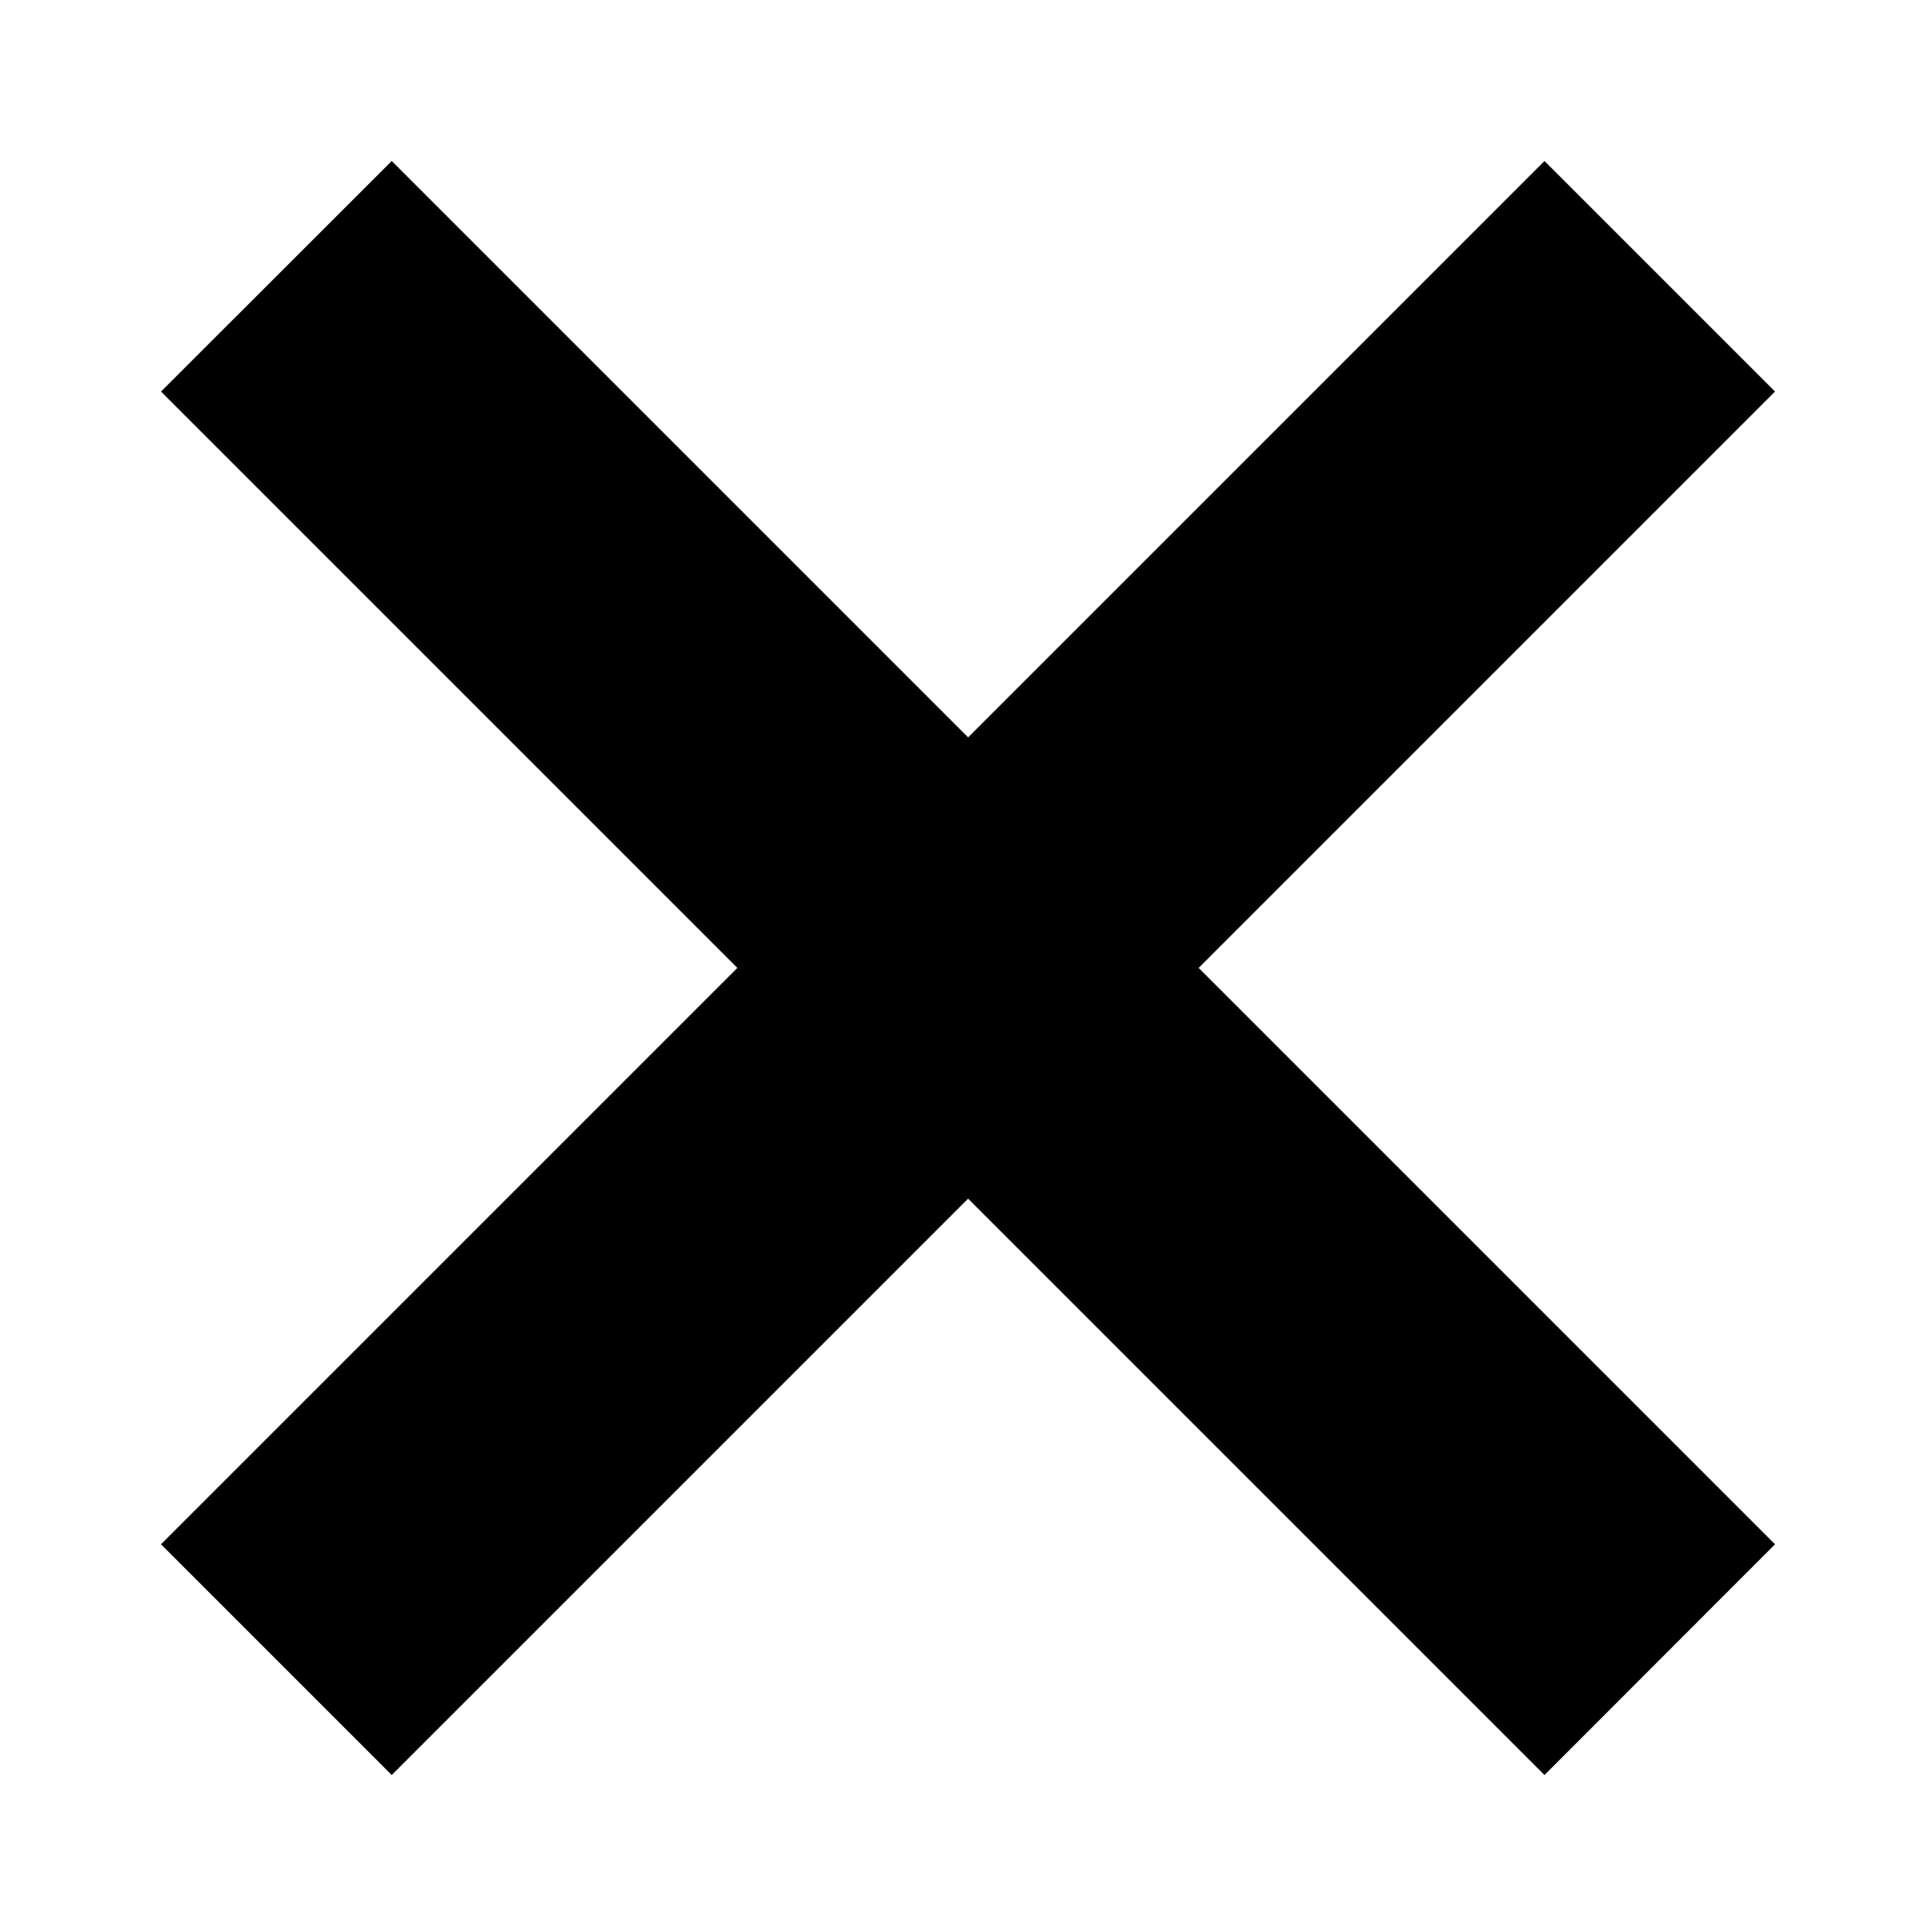
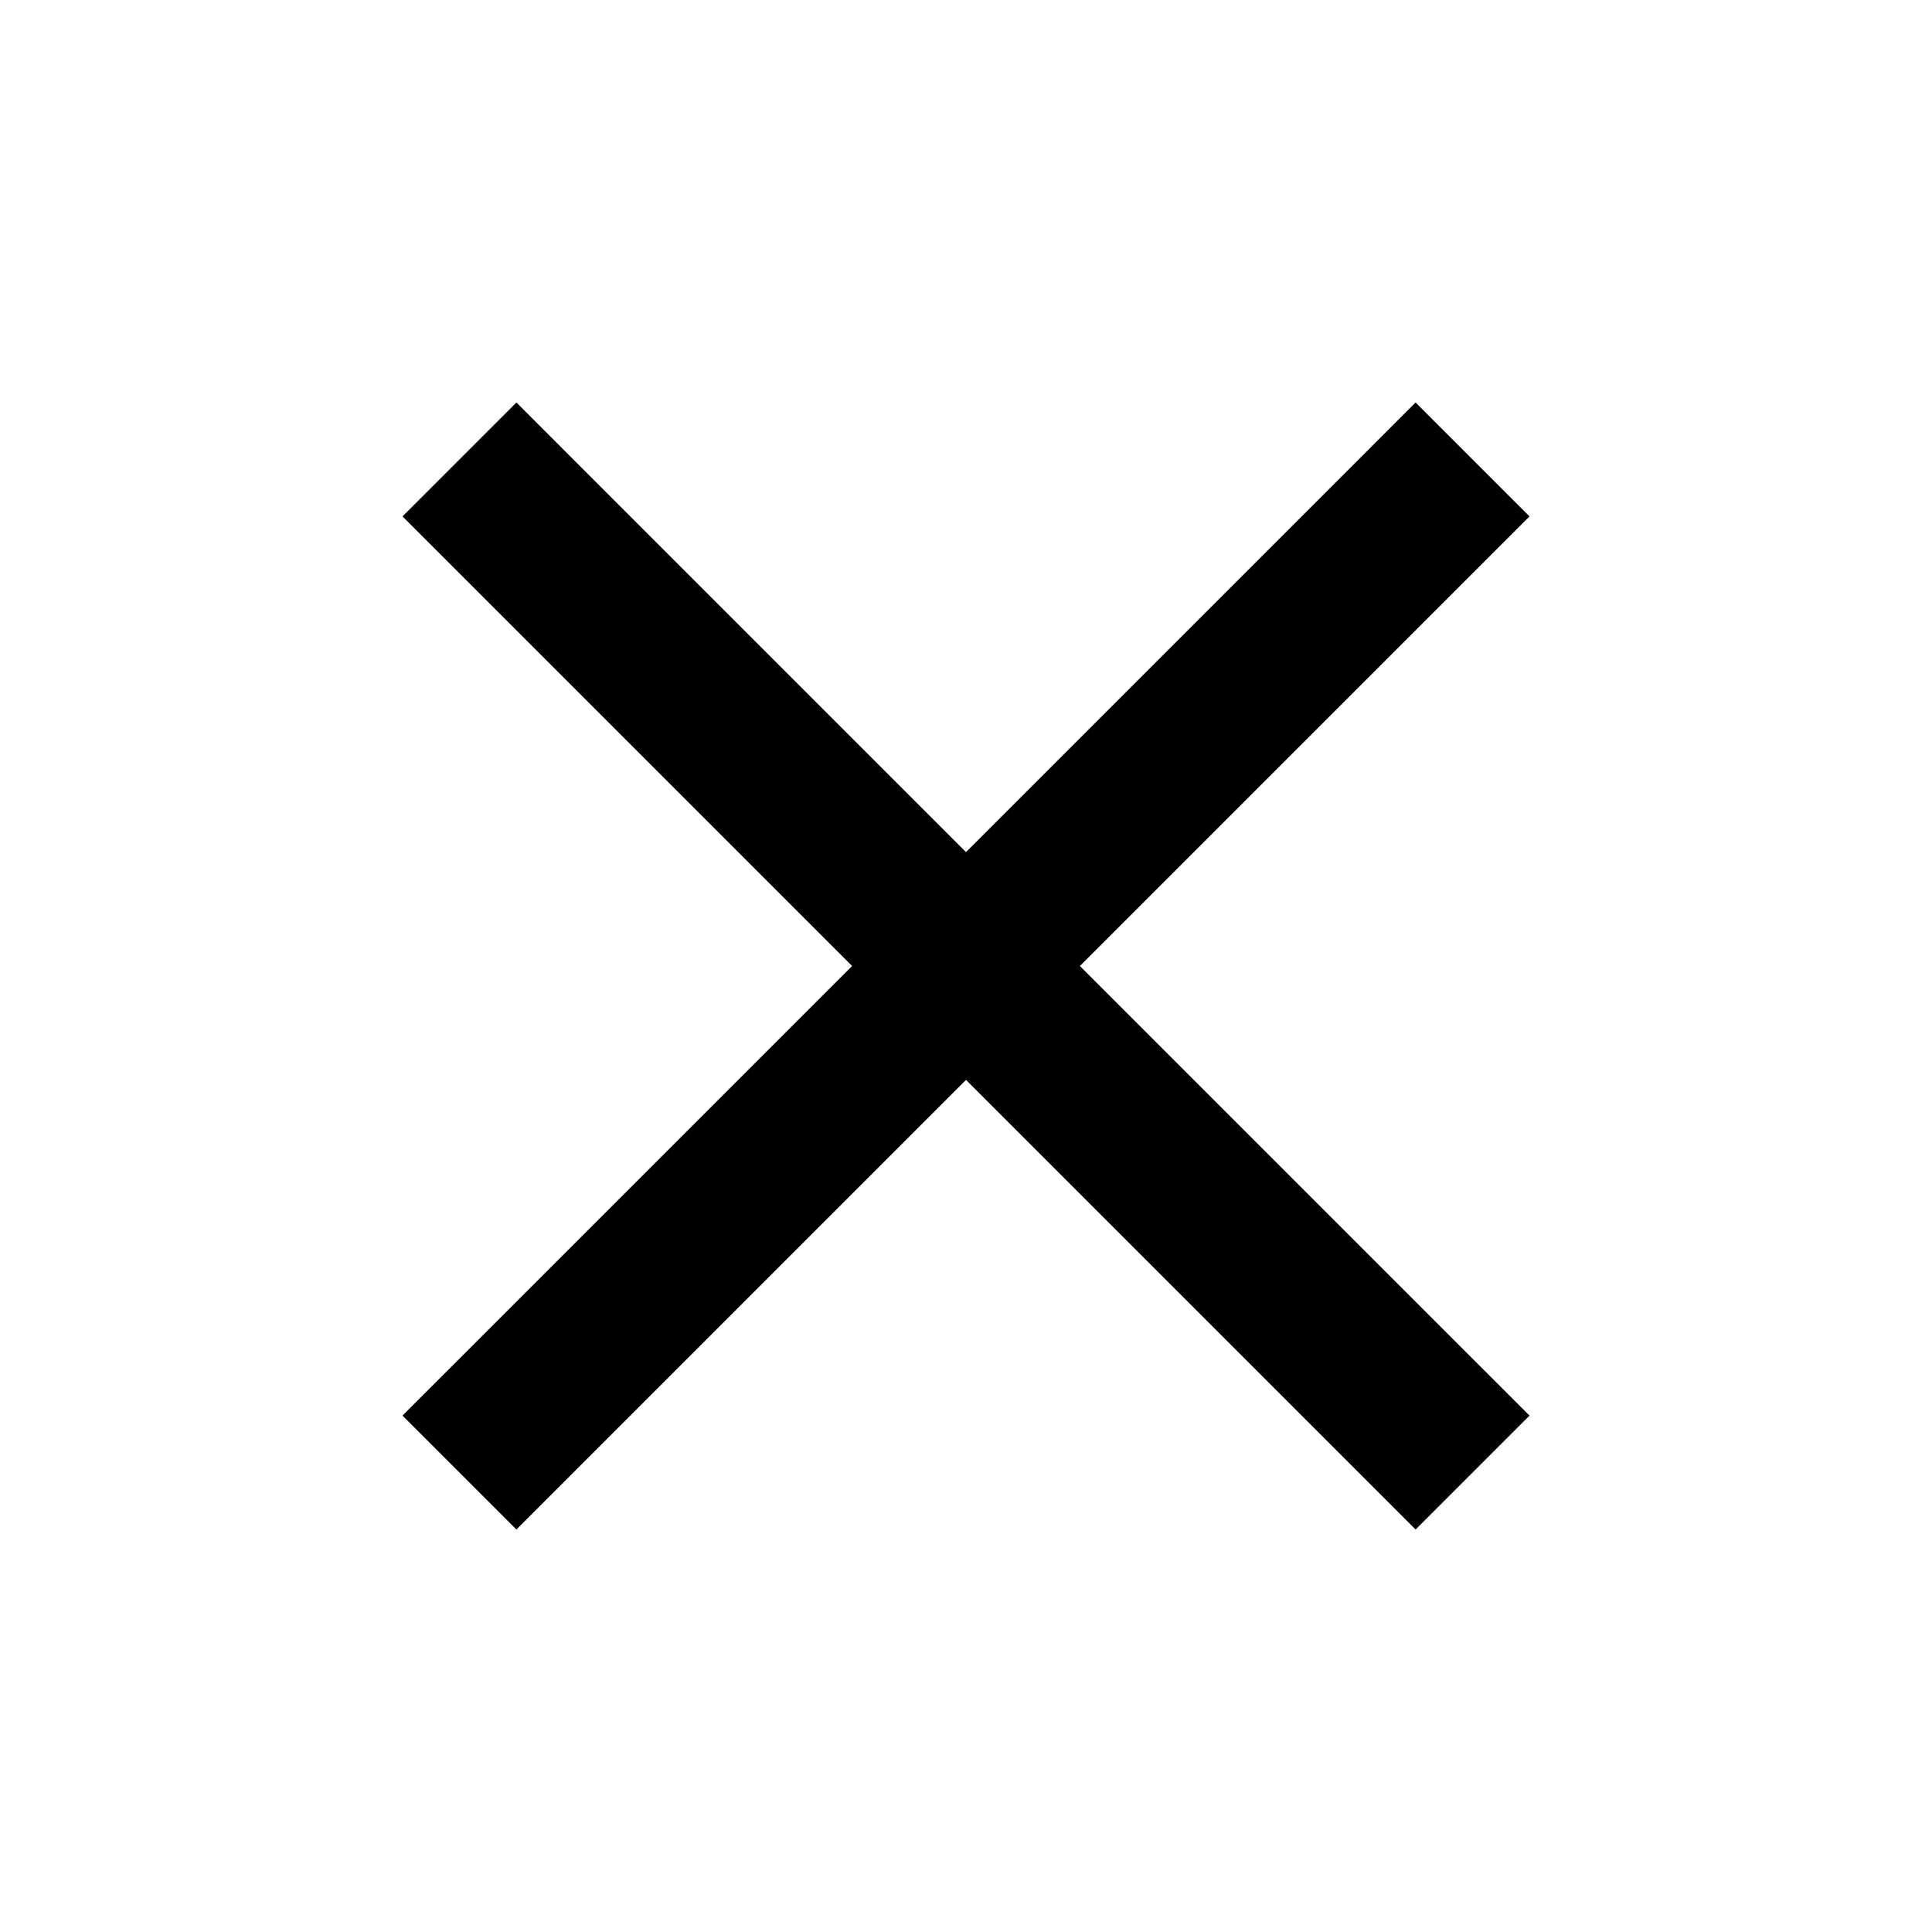
- <svg xmlns="http://www.w3.org/2000/svg" t="1585312191327" class="icon" viewBox="0 0 1024 1024" version="1.1" p-id="4547" width="200" height="200">
+ <svg xmlns="http://www.w3.org/2000/svg" t="1585658412046" class="icon" viewBox="0 0 1024 1024" version="1.1" p-id="11133" width="200" height="200">
  <defs>
    <style type="text/css" />
  </defs>
-   <path d="M940.8 207.531L818.603 85.333l-305.493 305.493L207.616 85.333 85.333 207.531l305.493 305.493L85.333 818.517l122.283 122.283 305.493-305.493 305.493 305.493 122.197-122.283-305.493-305.493z" p-id="4548" />
+   <path d="M810.667 273.707L750.293 213.333 512 451.627 273.707 213.333 213.333 273.707 451.627 512 213.333 750.293 273.707 810.667 512 572.373 750.293 810.667 810.667 750.293 572.373 512z" p-id="11134" />
</svg>
